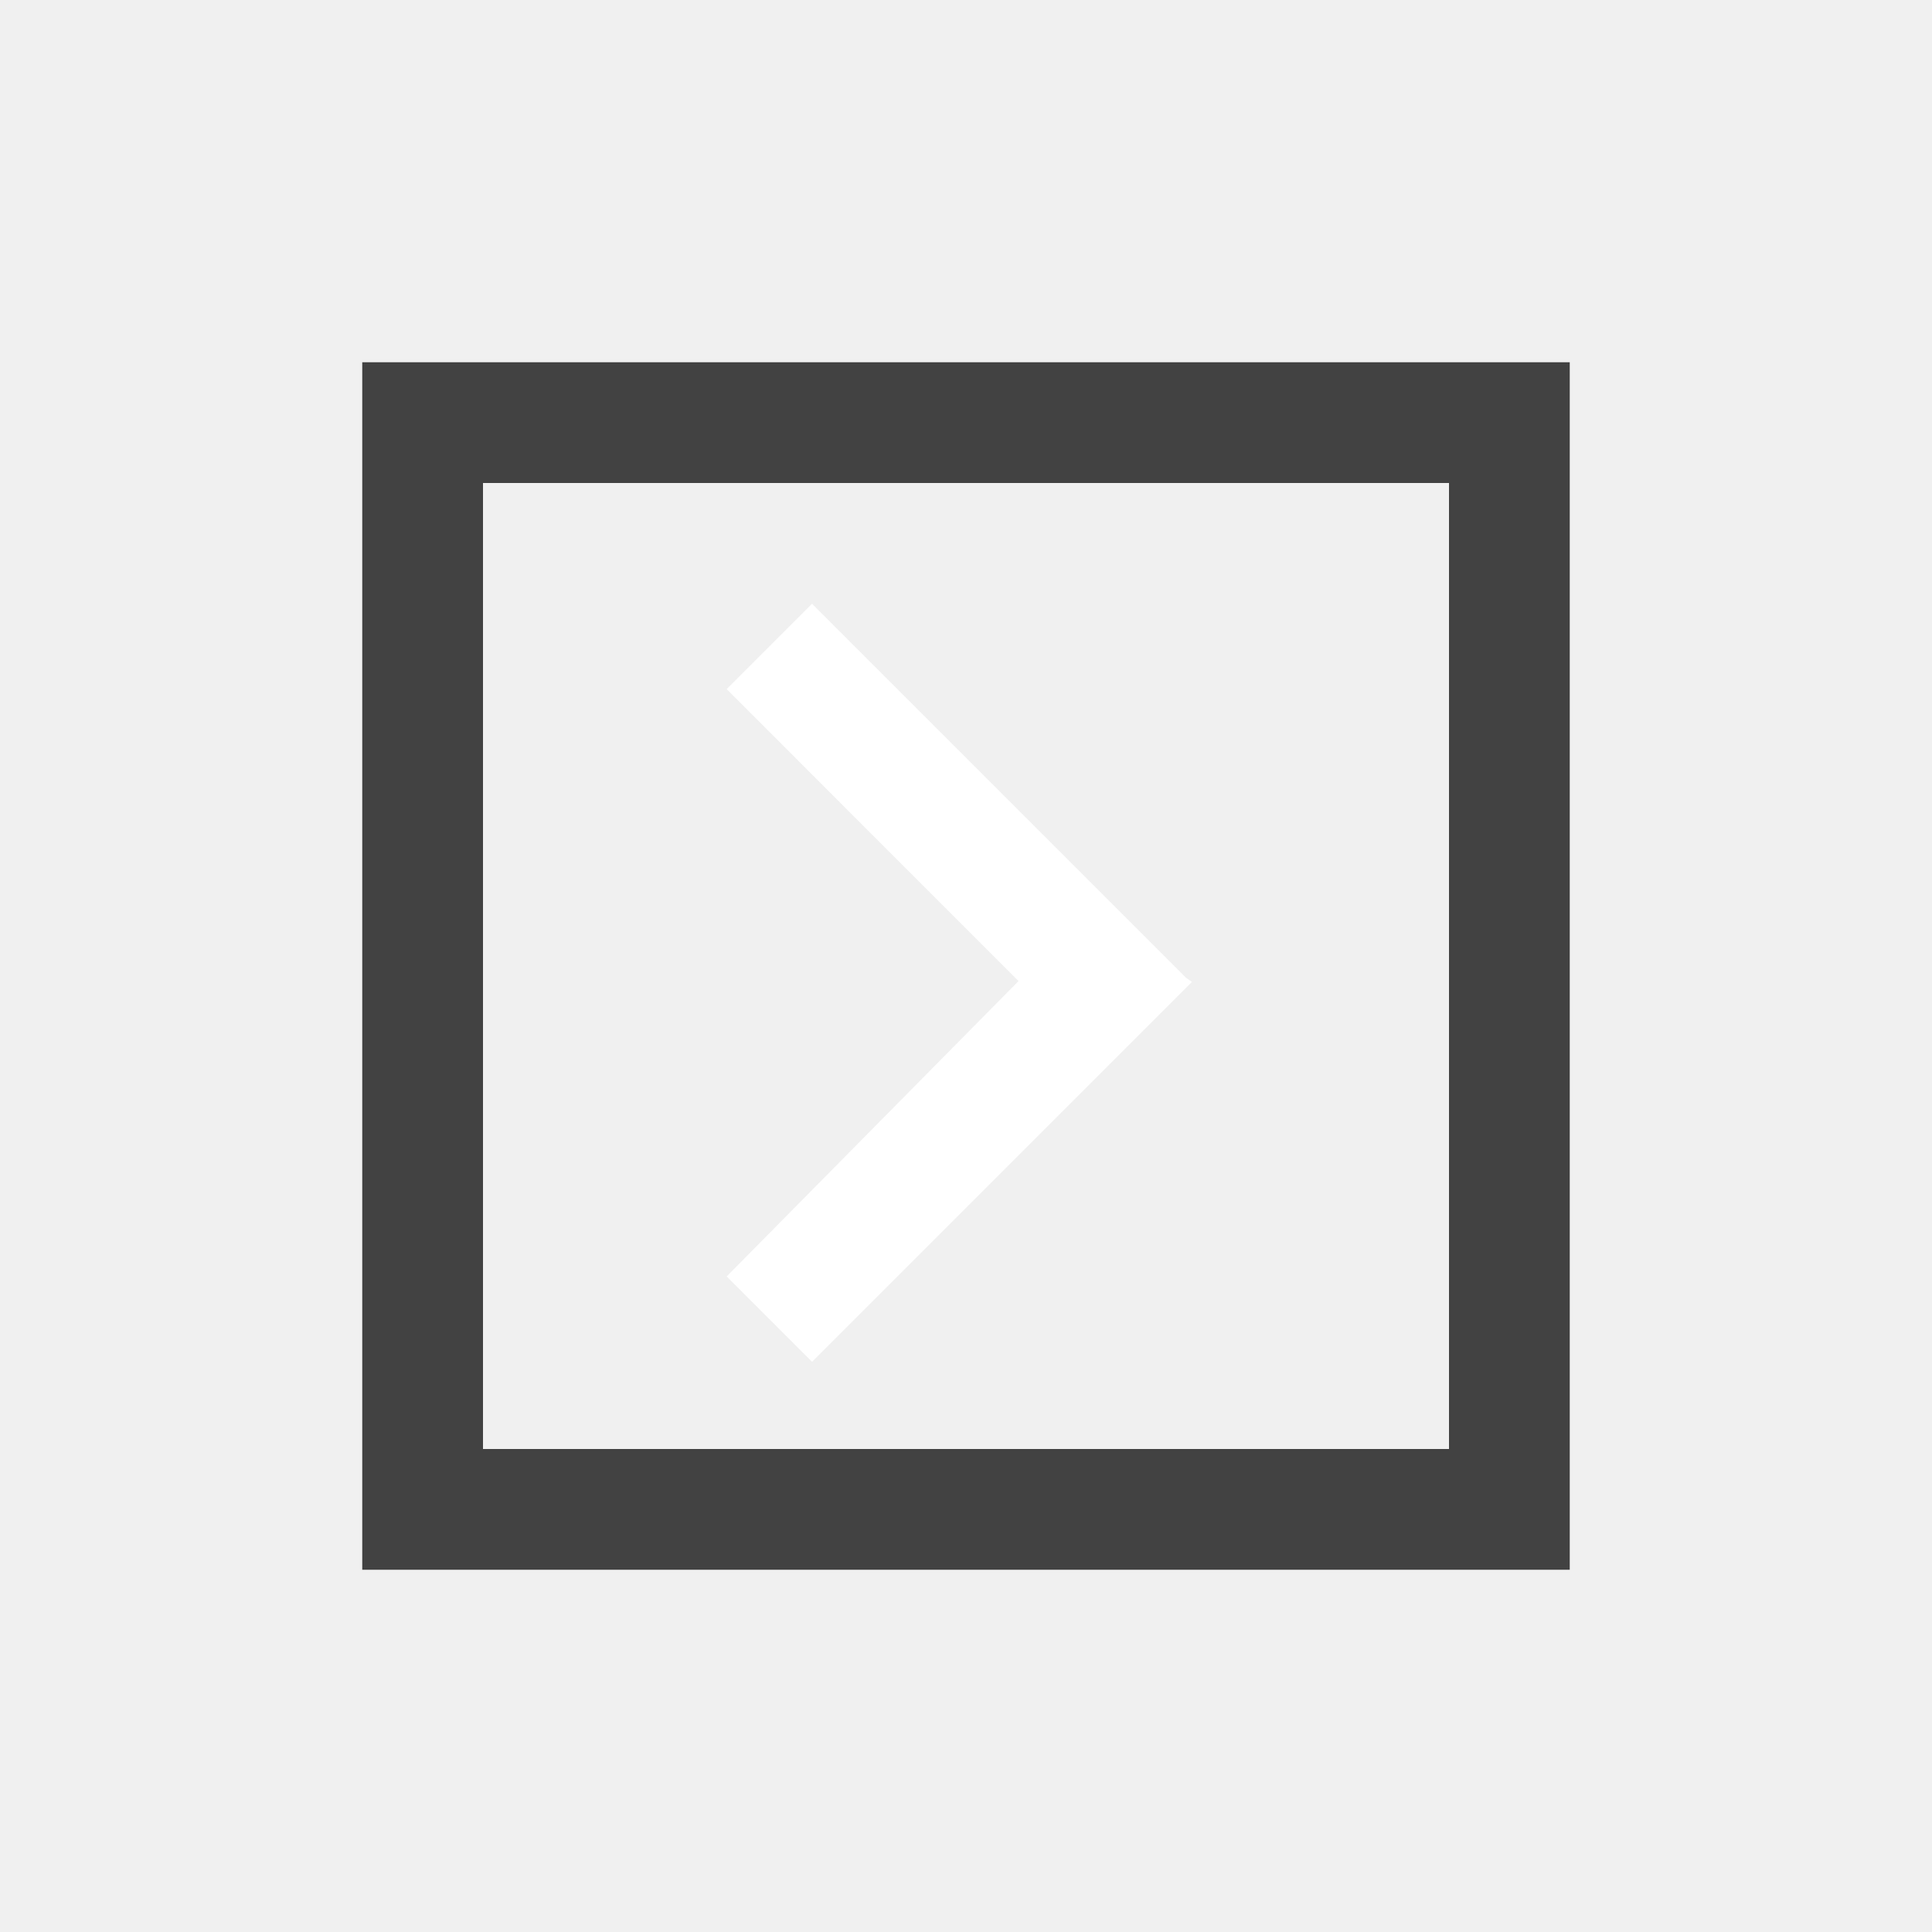
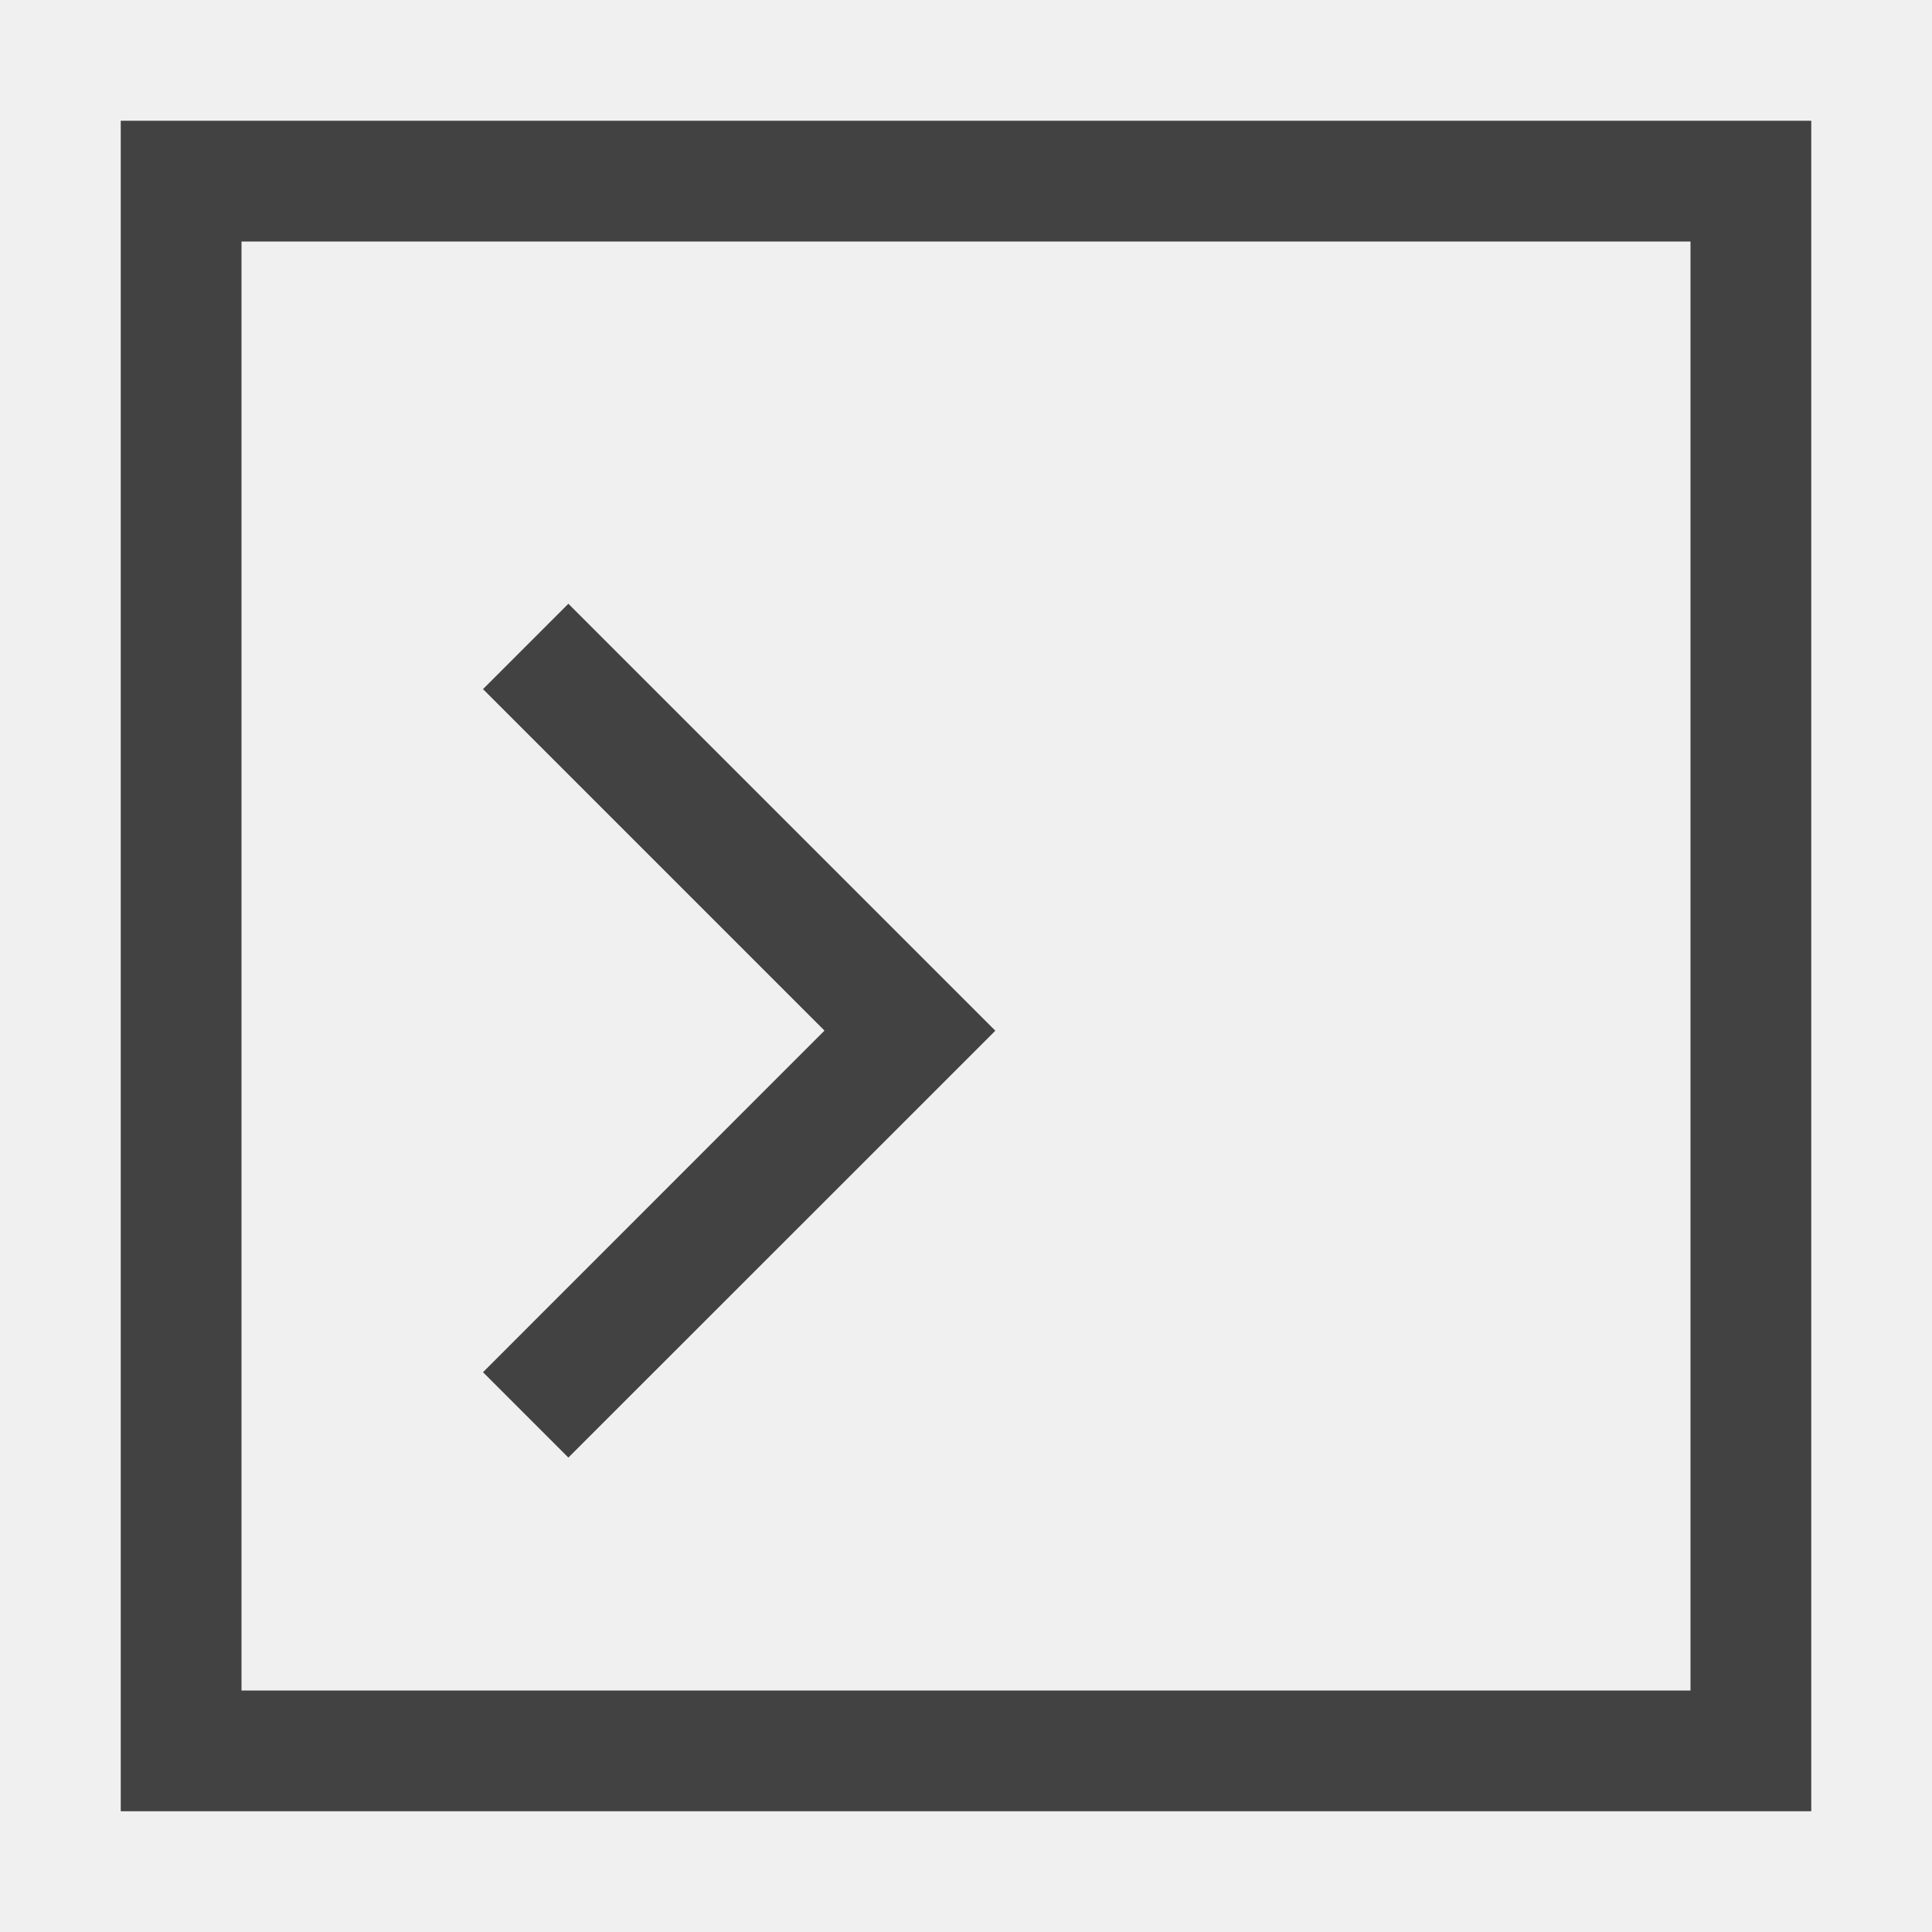
<svg xmlns="http://www.w3.org/2000/svg" width="16" height="16" viewBox="0 0 16 16" fill="none">
-   <path d="M3 3H13V13H3V3ZM4 12H12V4H4V12Z" fill="#424242" />
-   <path fill-rule="evenodd" clip-rule="evenodd" d="M6.725 5L6.018 5.707L8.435 8.125L6.018 10.571L6.725 11.278L9.871 8.132L9.824 8.099L6.725 5Z" fill="white" />
+   <path fill-rule="evenodd" clip-rule="evenodd" d="M1 1H15V15H1V1ZM2 14H14V2H2V14ZM4 5.707L4.707 5L8.243 8.536L7.536 9.243L7.536 9.243L4.707 12.071L4 11.364L6.828 8.535L4 5.707Z" fill="#424242" />
</svg>
